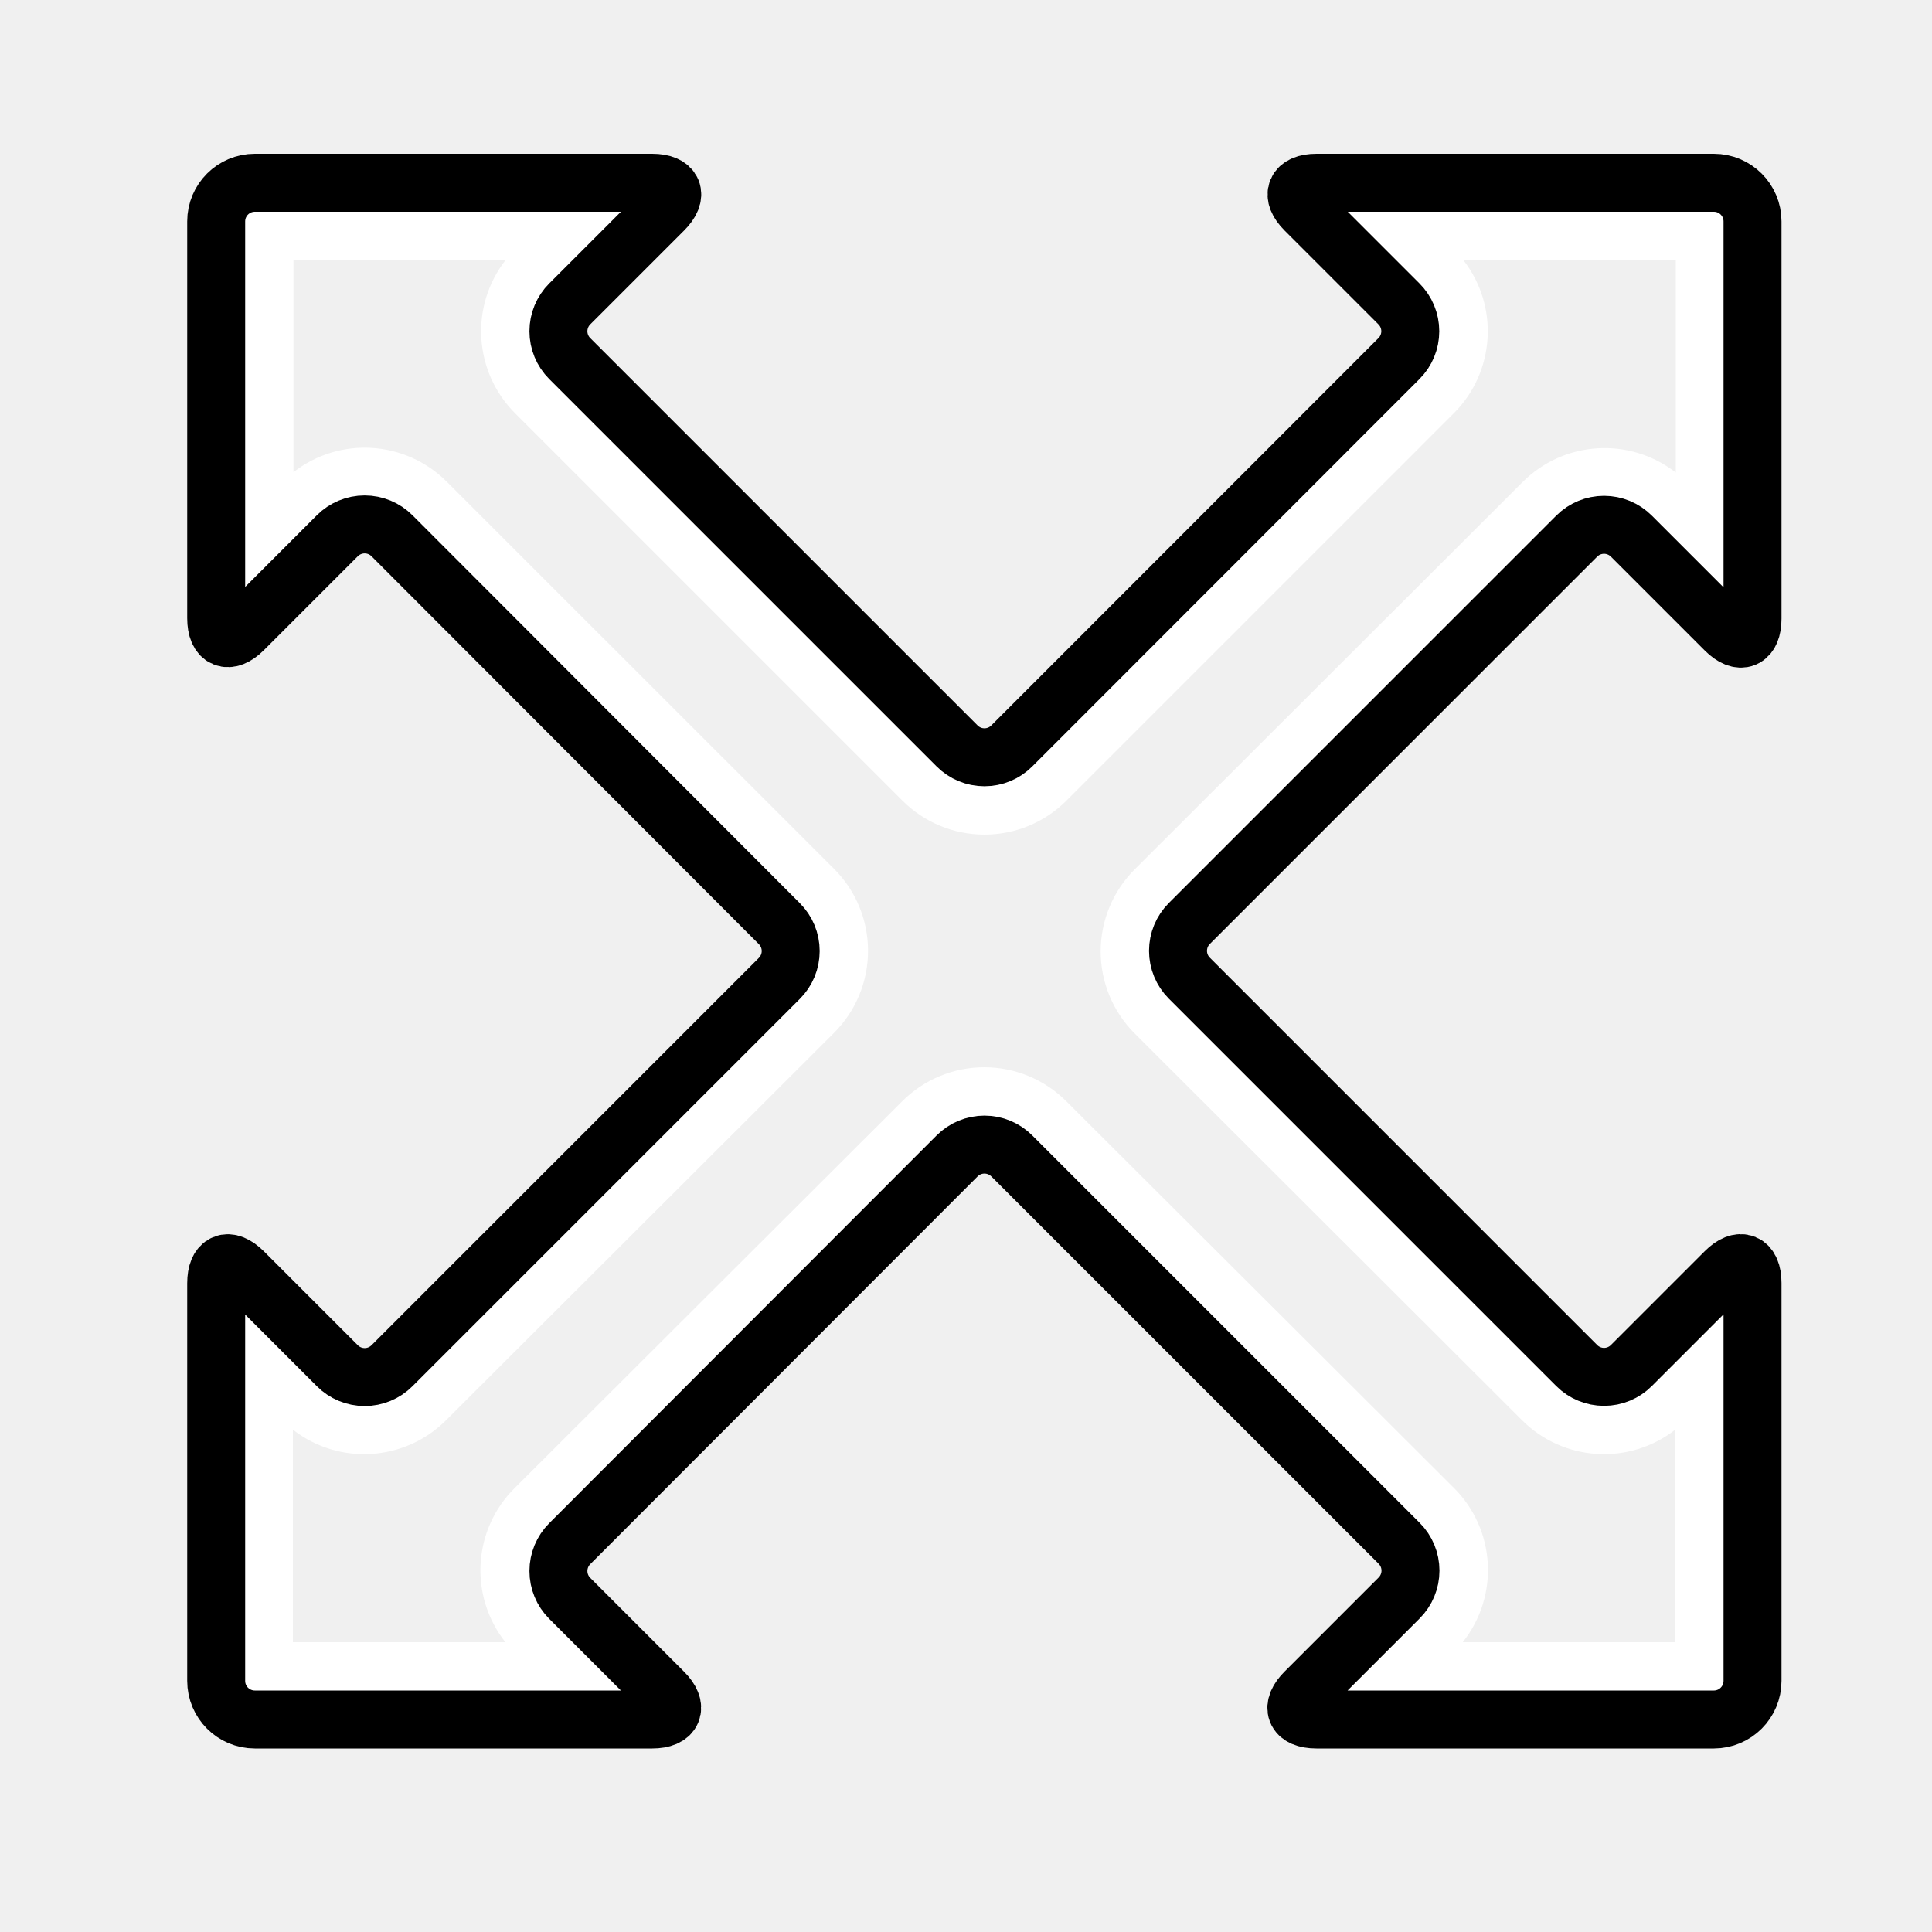
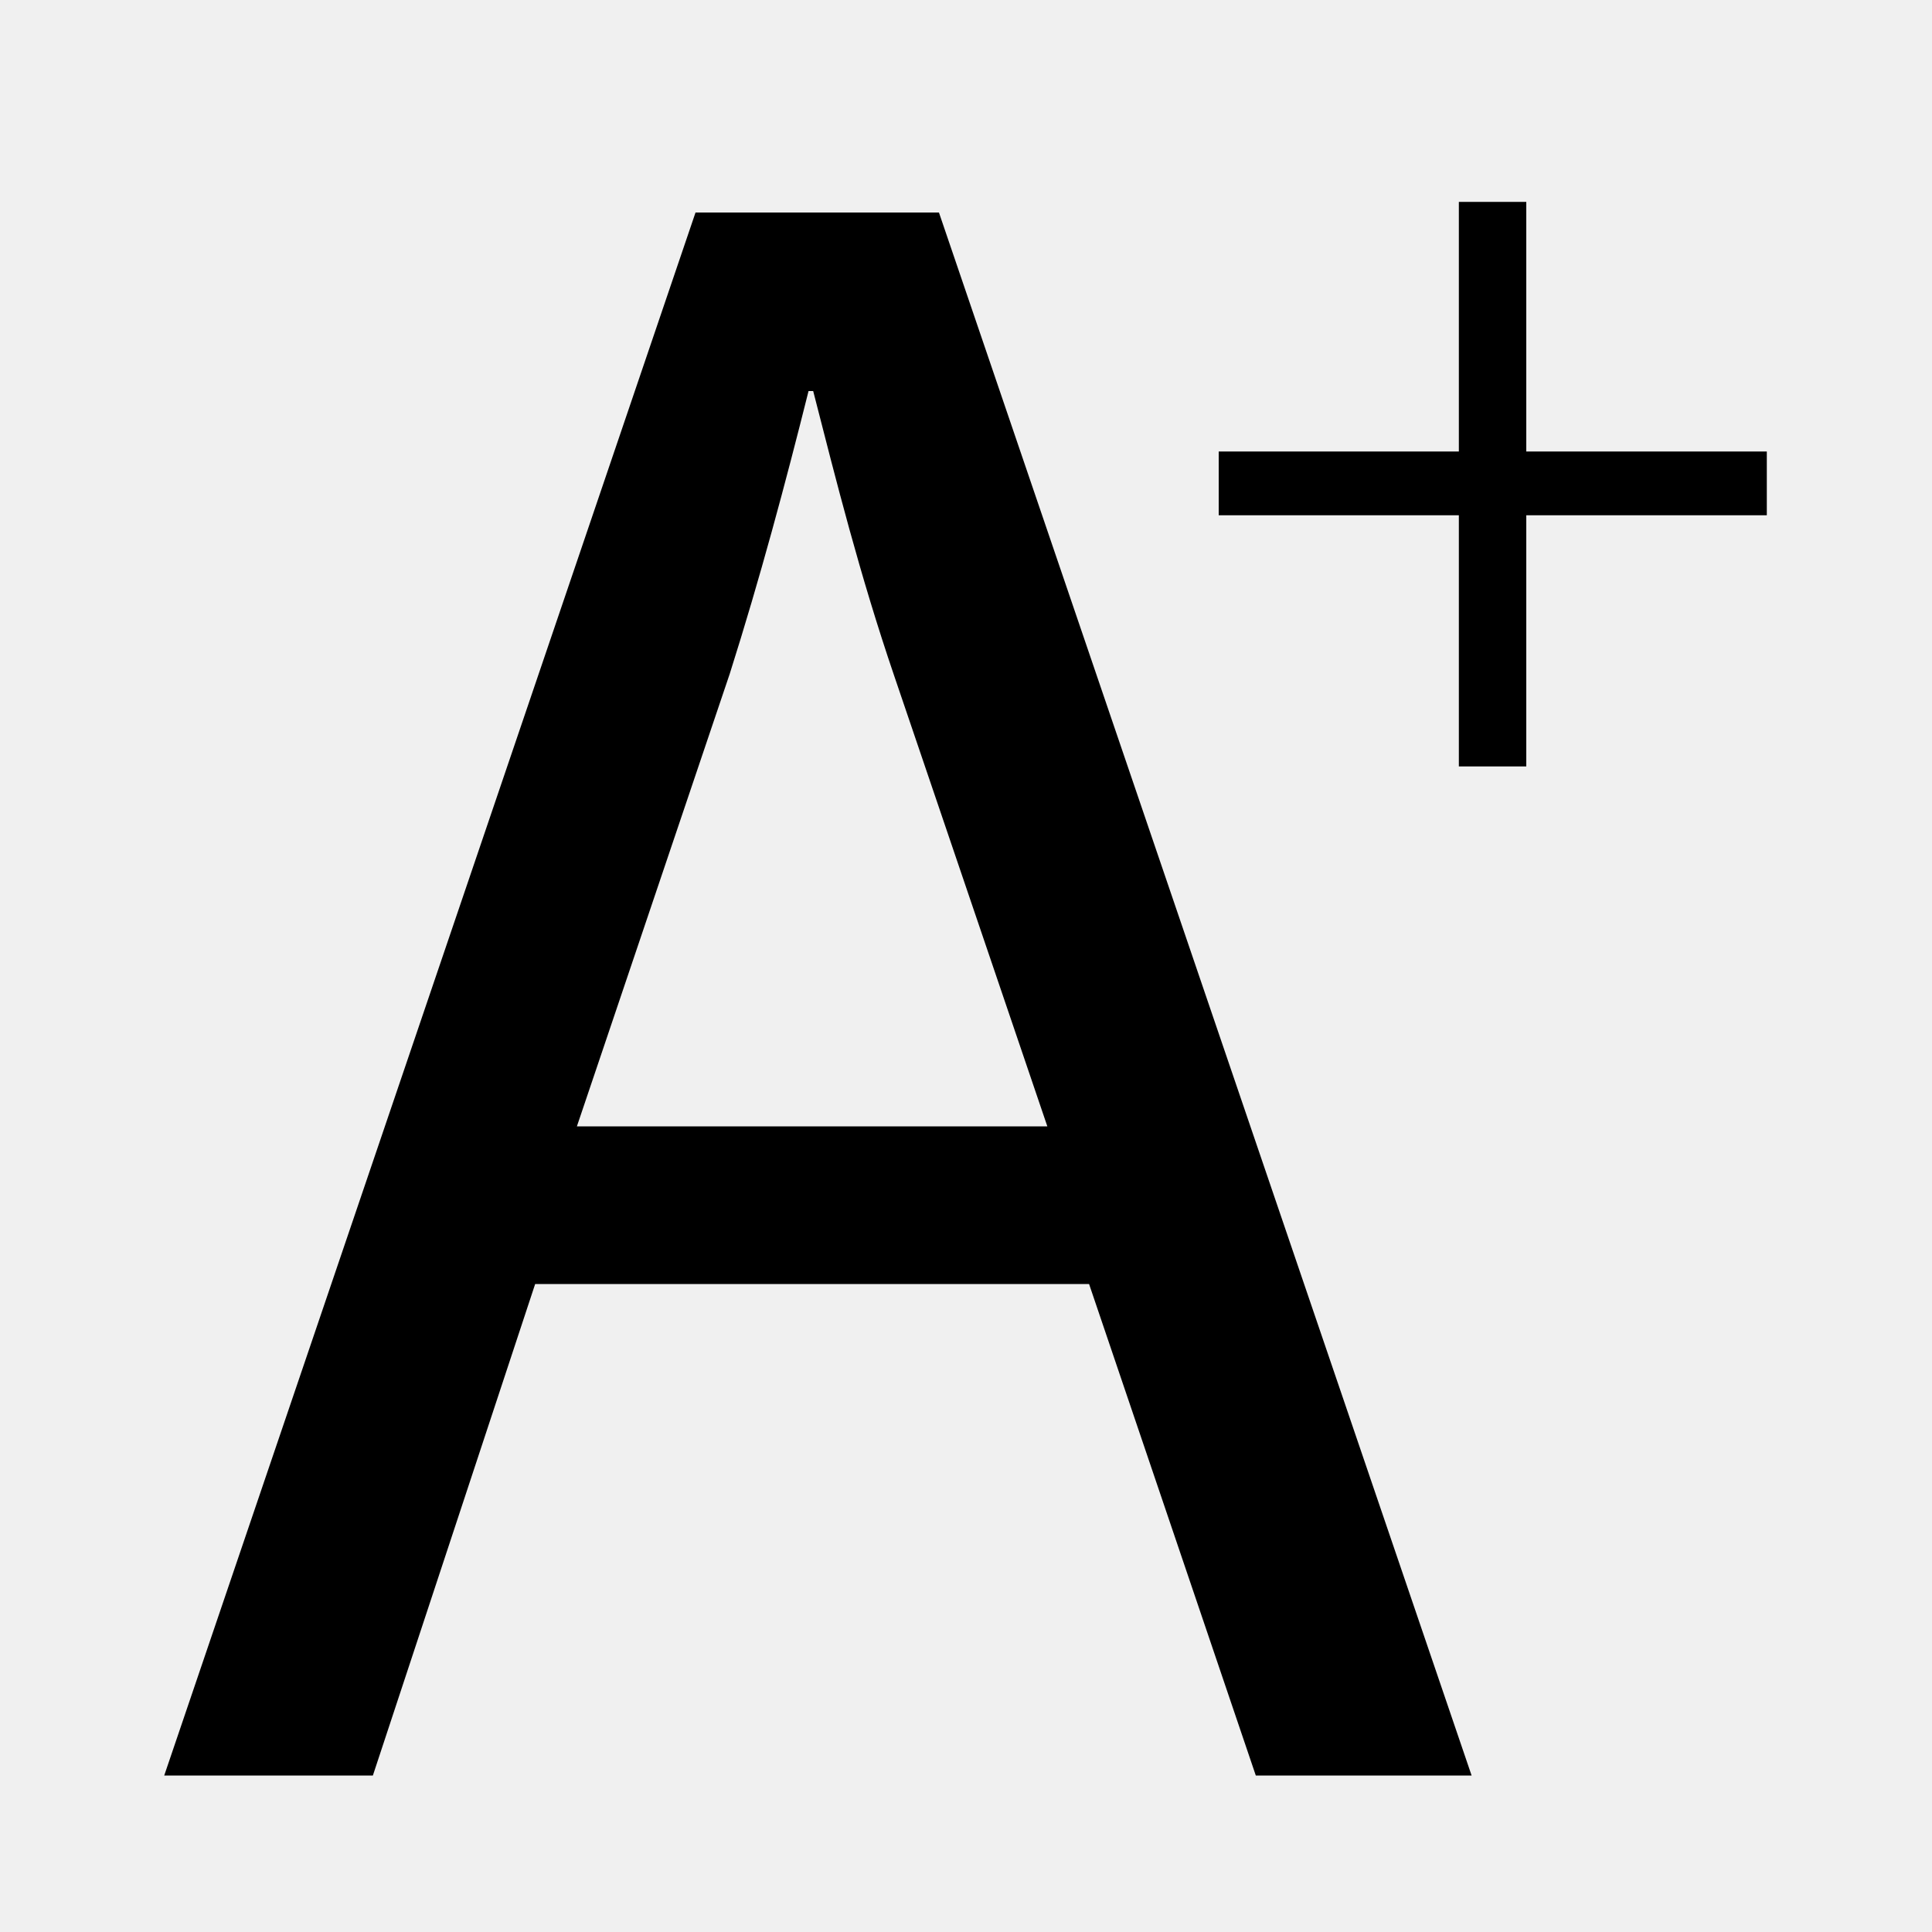
<svg xmlns="http://www.w3.org/2000/svg" id="Base" viewBox="0 0 100 100">
  <defs>
    <style>
-       .cls-1, .cls-3 {
+       .cls-1 {
        fill: none;
-       }
- 
-       .cls-2 {
-         fill: #fff;
-       }
- 
-       .cls-3 {
-         stroke: #000;
-         stroke-miterlimit: 10;
-         stroke-width: 3px;
      }
    </style>
  </defs>
  <g>
-     <rect class="cls-1" x="-0.31" y="-0.49" width="100" height="100" />
-     <g>
-       <path class="cls-2" d="M26.17,13.46a6,6,0,0,0,.49,7.93L46.71,41.44a6,6,0,0,0,8.49,0L75.25,21.39a6,6,0,0,0,.49-7.93h11v11a6,6,0,0,0-7.93.49L58.73,45a6,6,0,0,0,0,8.49L78.78,73.51a6,6,0,0,0,7.93.49V85h-11A6,6,0,0,0,75.24,77L55.19,57a6,6,0,0,0-8.49,0L26.66,77A6,6,0,0,0,26.16,85h-11V74a6,6,0,0,0,7.93-.49L43.17,53.46a6,6,0,0,0,0-8.49L23.12,24.93a6,6,0,0,0-7.93-.49v-11h11m42-4c-1.1,0-1.36.64-.59,1.41l4.86,4.86a2,2,0,0,1,0,2.83L52.37,38.61a2,2,0,0,1-2.83,0L29.49,18.56a2,2,0,0,1,0-2.83l4.86-4.86c0.78-.78.51-1.41-0.59-1.41H13.19a2,2,0,0,0-2,2V32c0,0.67.24,1,.6,1a1.26,1.26,0,0,0,.81-0.45l4.86-4.86a2,2,0,0,1,2.83,0L40.34,47.81a2,2,0,0,1,0,2.83L20.29,70.69a2,2,0,0,1-2.83,0l-4.86-4.86a1.26,1.26,0,0,0-.81-0.45c-0.36,0-.6.36-0.6,1V87a2,2,0,0,0,2,2H33.76c1.1,0,1.36-.64.59-1.41l-4.86-4.86a2,2,0,0,1,0-2.83L49.54,59.83a2,2,0,0,1,2.83,0L72.42,79.88a2,2,0,0,1,0,2.83l-4.86,4.86C66.78,88.34,67,89,68.14,89H88.71a2,2,0,0,0,2-2V66.41c0-.67-0.24-1-0.6-1a1.26,1.26,0,0,0-.81.45l-4.86,4.86a2,2,0,0,1-2.83,0L61.56,50.63a2,2,0,0,1,0-2.83L81.61,27.75a2,2,0,0,1,2.83,0l4.86,4.86a1.26,1.26,0,0,0,.81.45c0.36,0,.6-0.36.6-1V11.46a2,2,0,0,0-2-2H68.14Z" />
-       <path class="cls-3" d="M61.56,50.63a2,2,0,0,1,0-2.83L81.61,27.75a2,2,0,0,1,2.83,0l4.86,4.86c0.78,0.78,1.41.51,1.41-.59V11.46a2,2,0,0,0-2-2H68.14c-1.1,0-1.36.64-.59,1.41l4.86,4.86a2,2,0,0,1,0,2.83L52.37,38.61a2,2,0,0,1-2.83,0L29.49,18.56a2,2,0,0,1,0-2.83l4.86-4.86c0.78-.78.51-1.41-0.59-1.41H13.19a2,2,0,0,0-2,2V32c0,1.1.64,1.36,1.41,0.59l4.86-4.86a2,2,0,0,1,2.83,0L40.34,47.81a2,2,0,0,1,0,2.83L20.29,70.69a2,2,0,0,1-2.83,0l-4.86-4.86c-0.78-.78-1.41-0.51-1.41.59V87a2,2,0,0,0,2,2H33.76c1.1,0,1.36-.64.59-1.41l-4.86-4.86a2,2,0,0,1,0-2.83L49.54,59.83a2,2,0,0,1,2.83,0L72.42,79.88a2,2,0,0,1,0,2.83l-4.86,4.86C66.78,88.34,67,89,68.14,89H88.71a2,2,0,0,0,2-2V66.41c0-1.1-.64-1.36-1.41-0.59l-4.86,4.86a2,2,0,0,1-2.83,0Z" />
-     </g>
+     <rect class="cls-1" width="100" height="100" />
+     <path d="M27.7,66.46L19.3,91.9H8.5L36,11h12.6L76.17,91.9H65L56.37,66.46H27.7ZM54.21,58.3L46.29,35c-1.8-5.28-3-10.08-4.2-14.76H41.85c-1.2,4.8-2.52,9.72-4.08,14.64L29.86,58.3H54.21Z" />
+     <path d="M79,10.45V23.37H91.45v3.3H79v13H75.51v-13H63.08v-3.3H75.51V10.45H79Z" />
  </g>
</svg>
